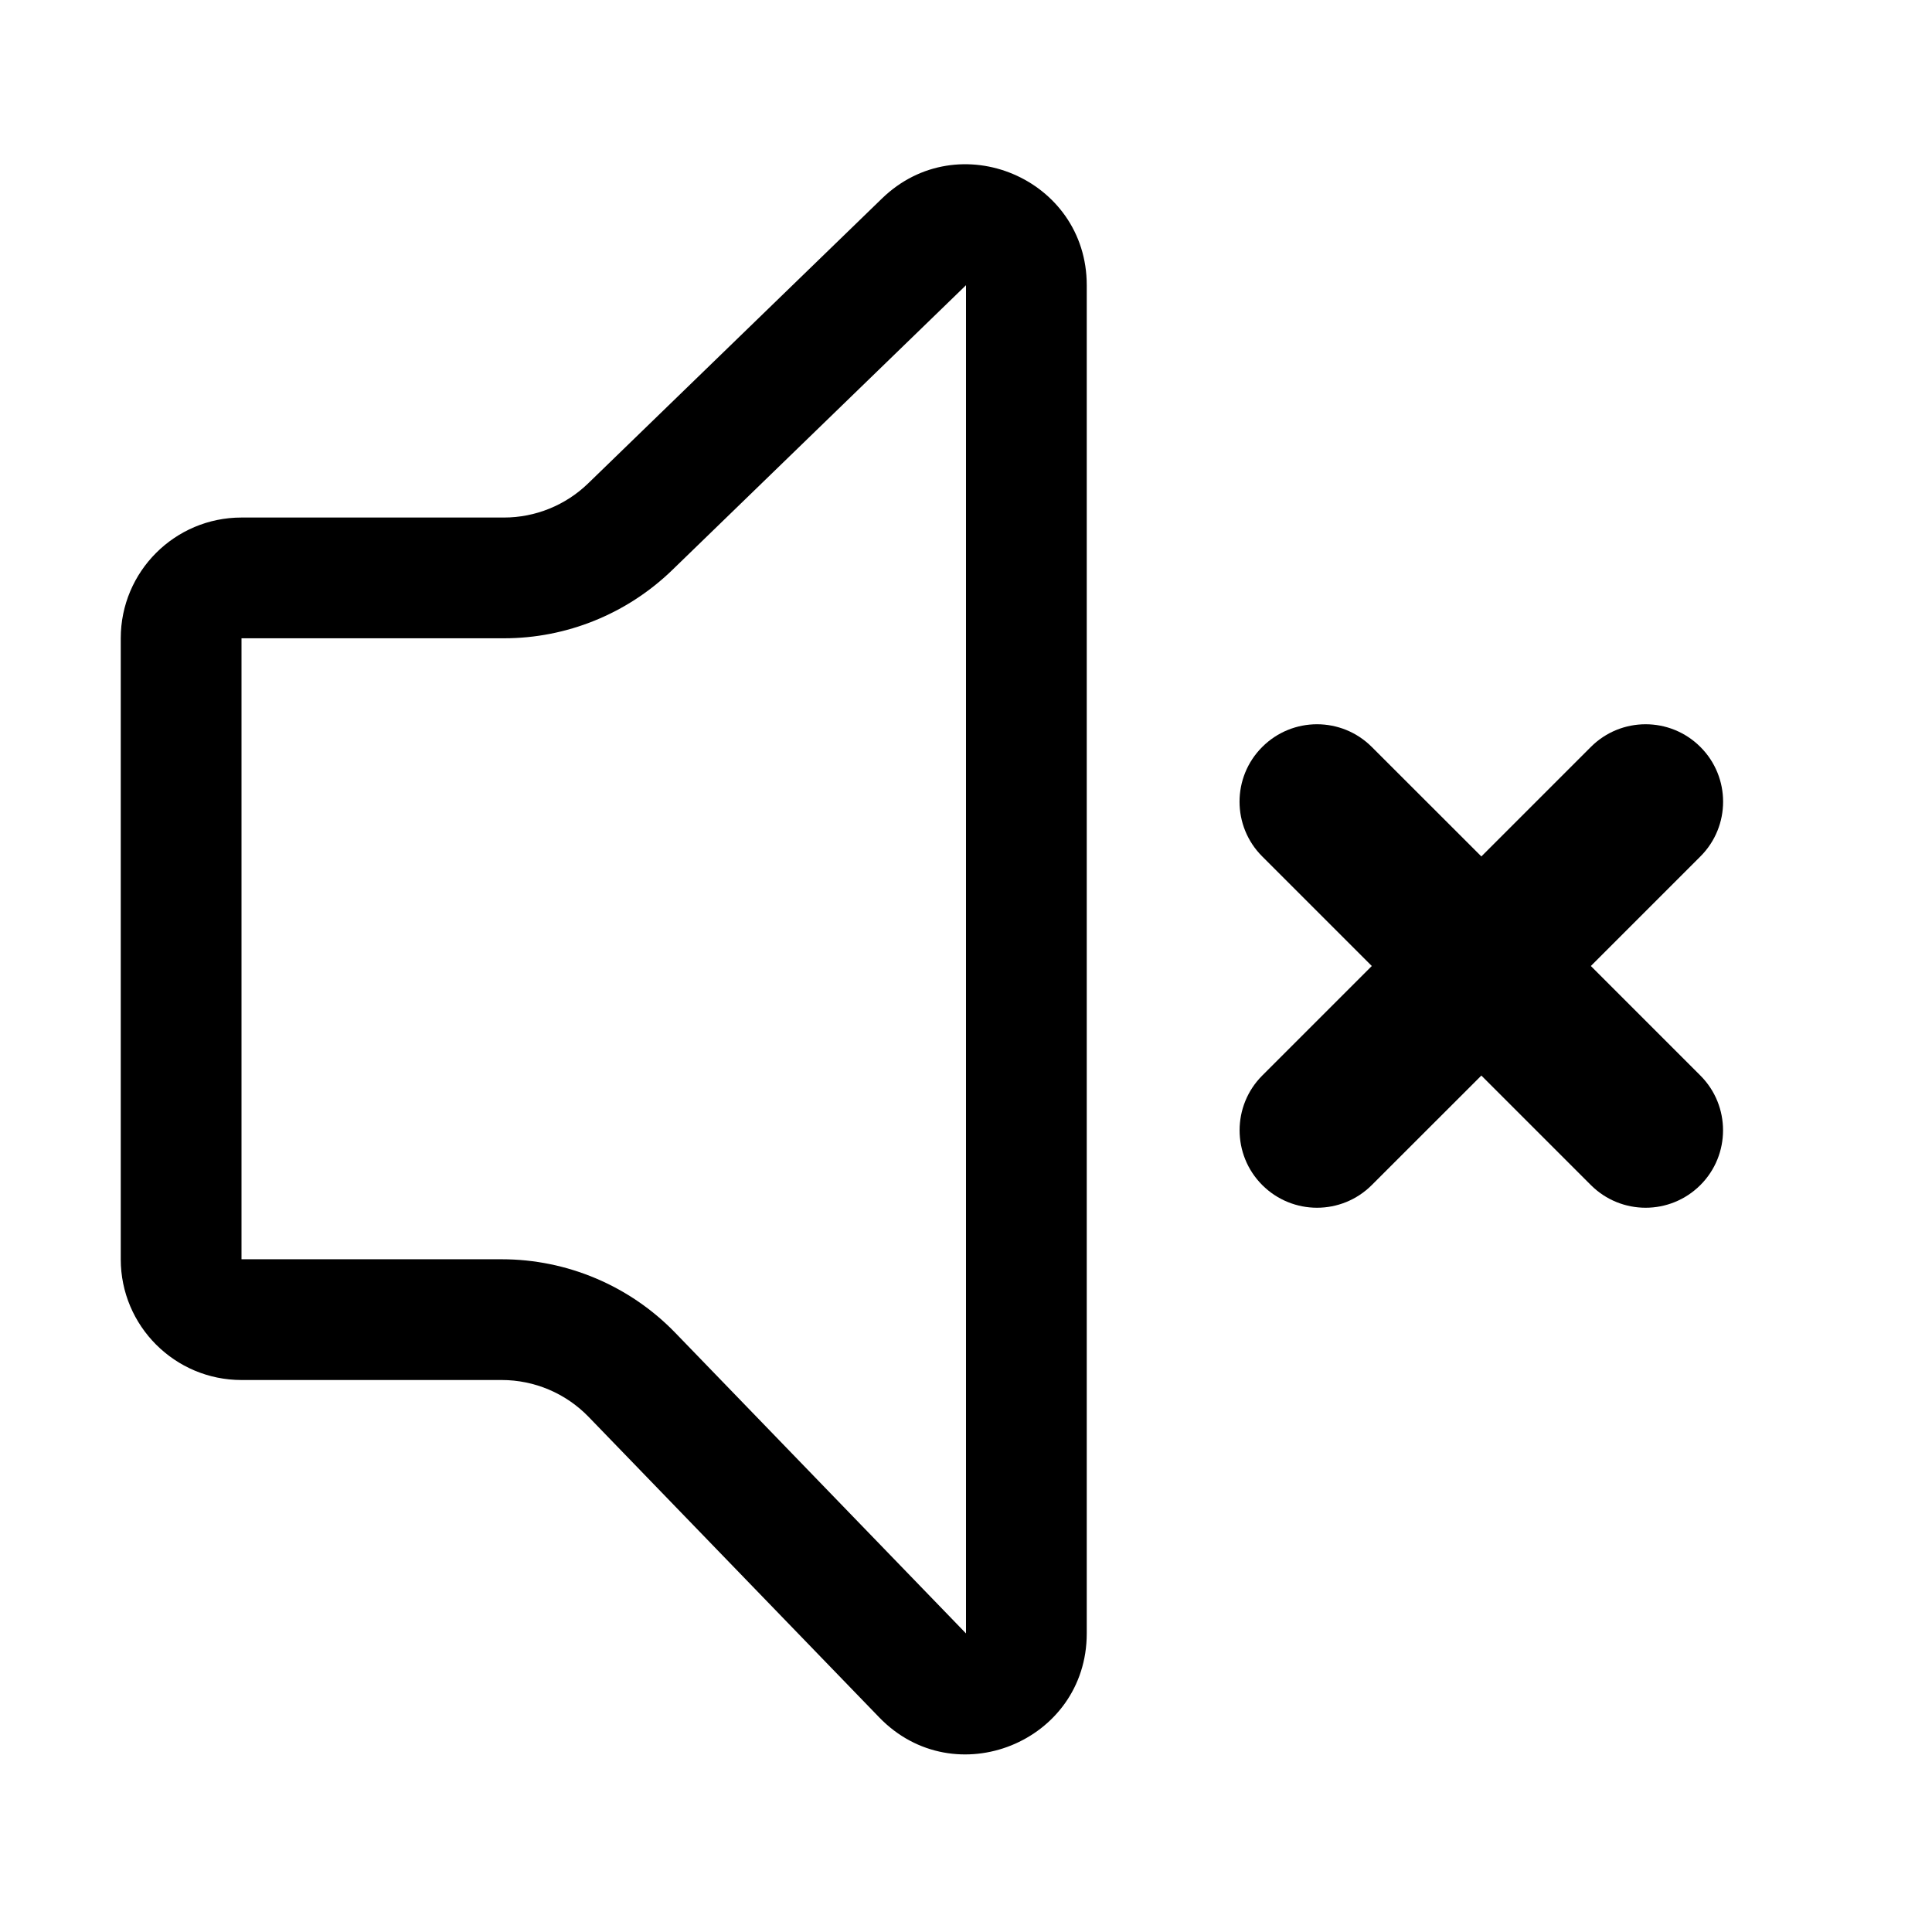
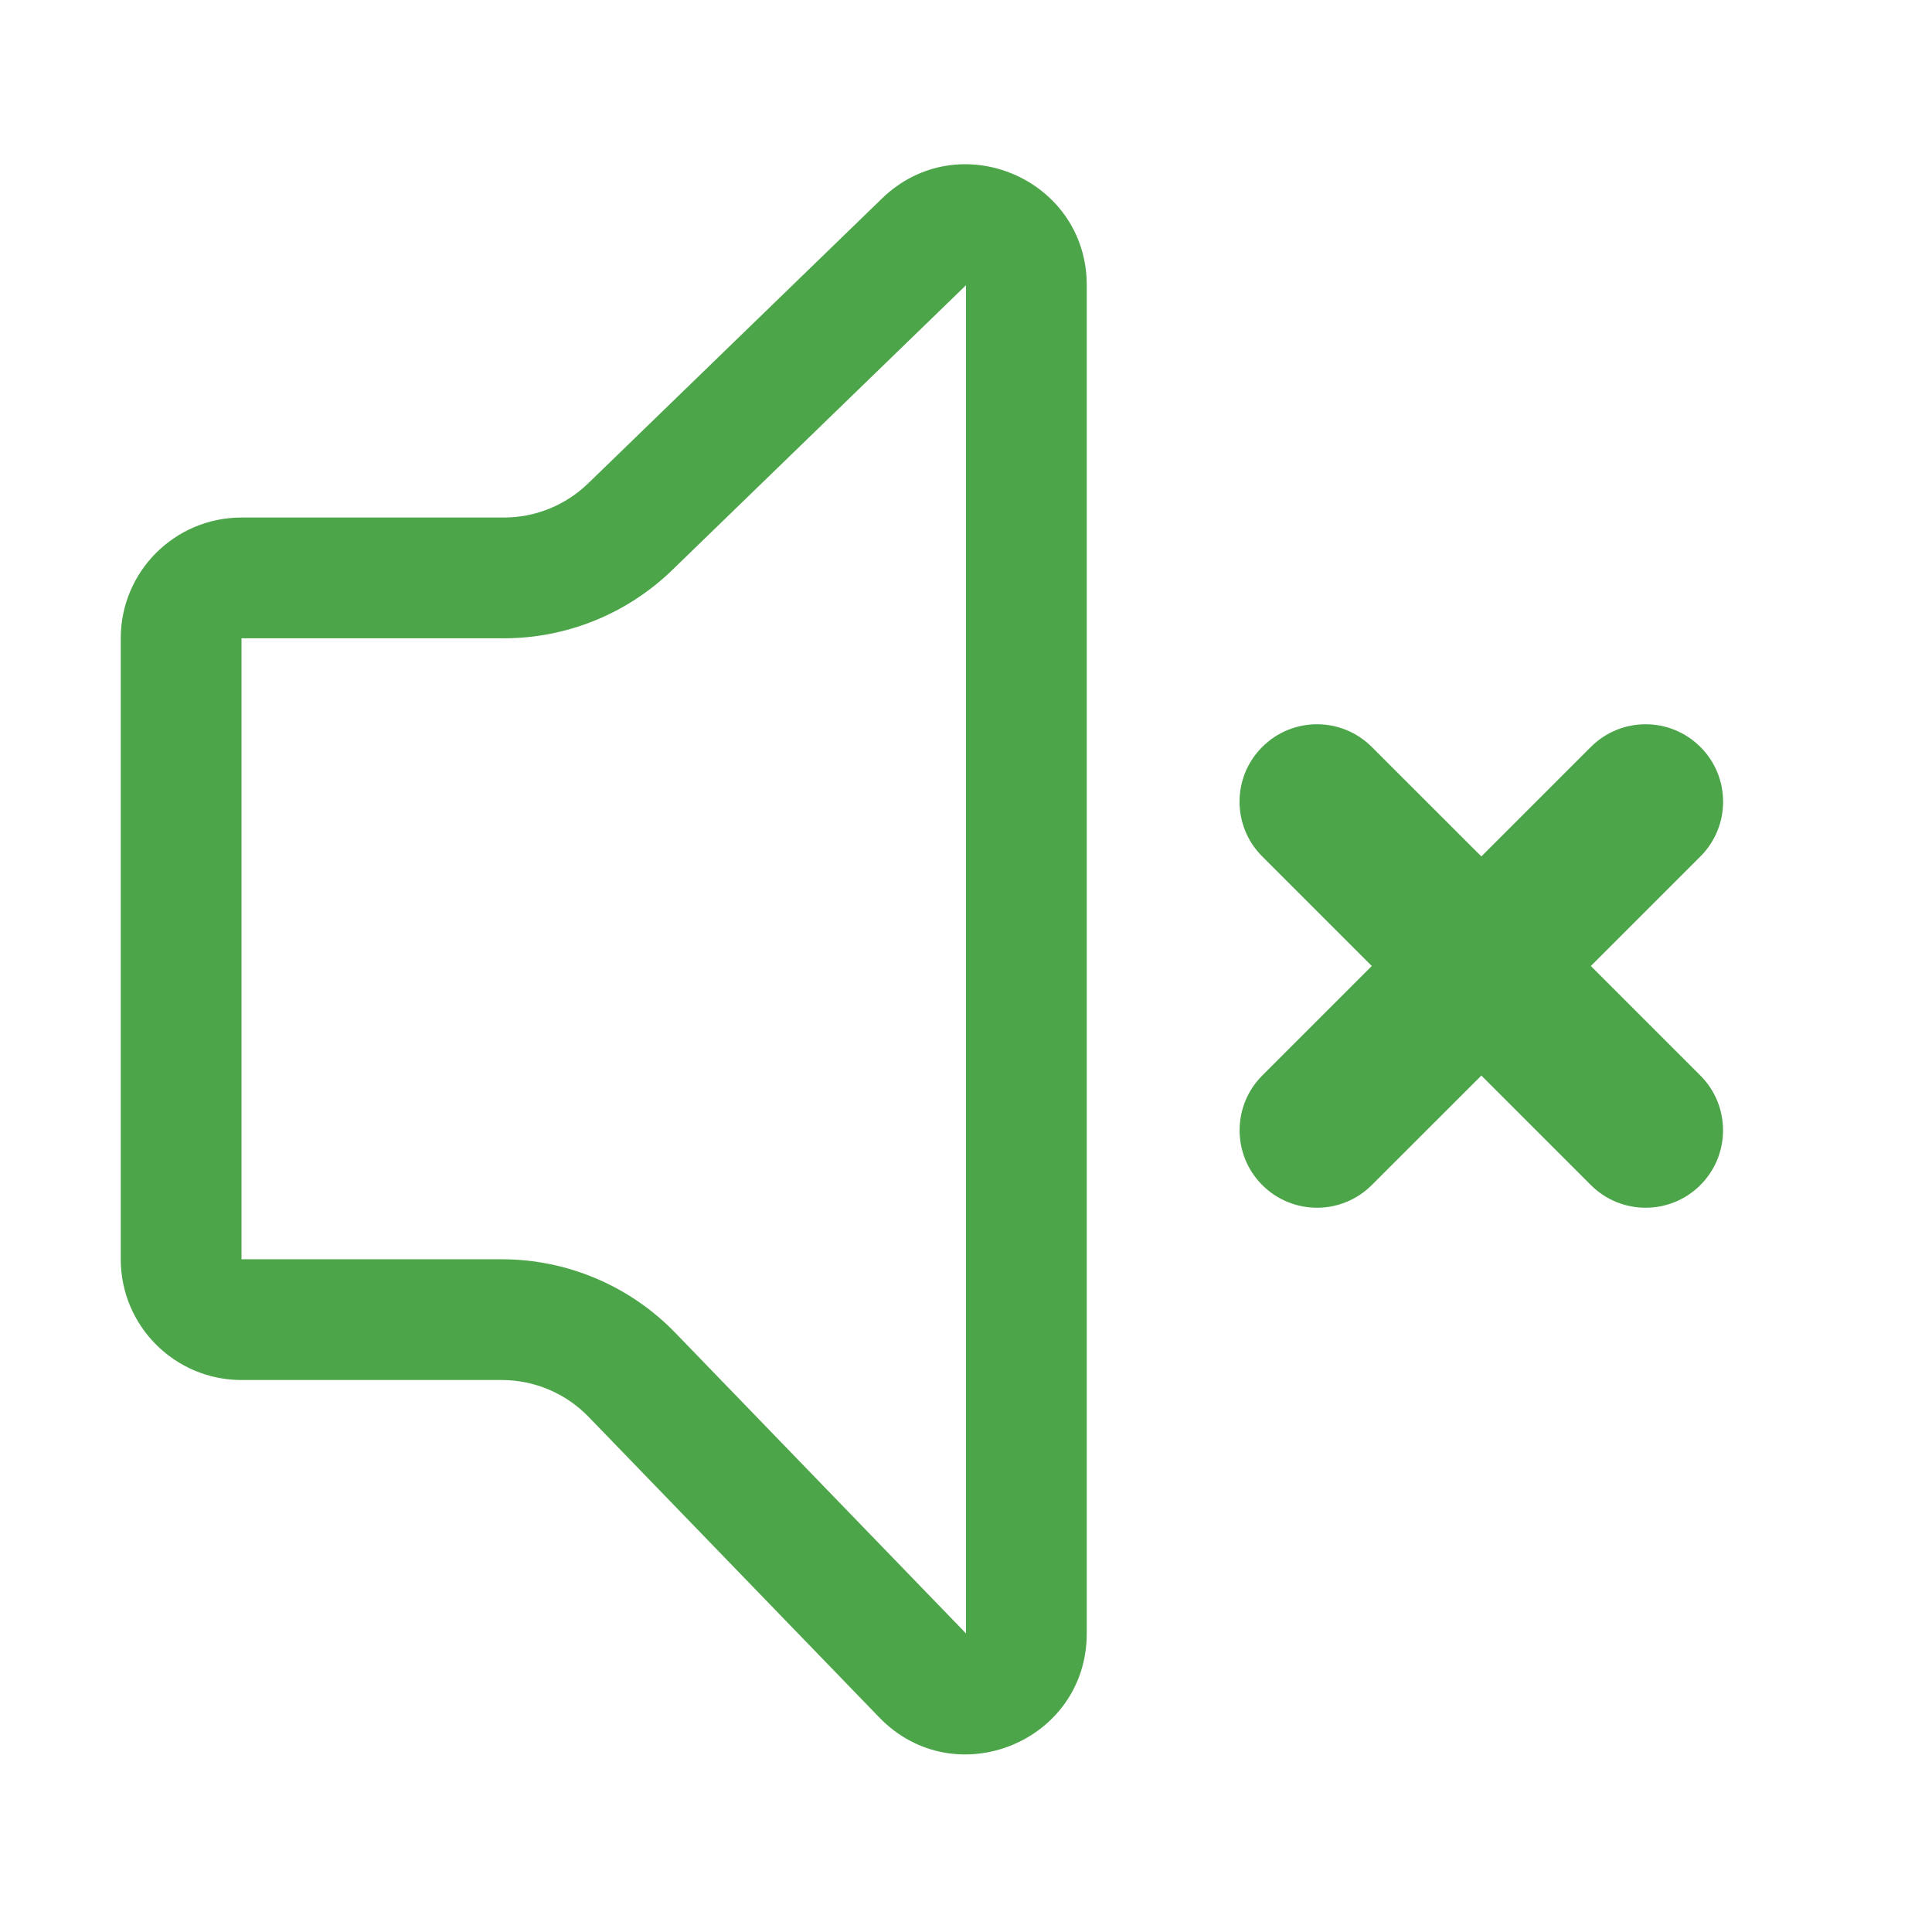
<svg xmlns="http://www.w3.org/2000/svg" width="24" height="24" viewBox="0 0 24 24">
-   <path d="M12 20.291L12 3.543L8.349 7.083L7.305 6.006L10.956 2.466C11.907 1.544 13.5 2.218 13.5 3.543V20.291C13.5 21.64 11.859 22.303 10.922 21.334L7.311 17.6C7.028 17.308 6.639 17.143 6.232 17.143H3C2.172 17.143 1.5 16.471 1.5 15.643V7.929C1.5 7.1 2.172 6.429 3 6.429H6.261C6.65 6.429 7.025 6.277 7.305 6.006L8.349 7.083C7.789 7.625 7.04 7.929 6.261 7.929H3L3 15.643H6.232C7.045 15.643 7.824 15.973 8.389 16.557L12 20.291Z" />
-   <path d="M15.68 14.721C15.305 14.346 15.305 13.736 15.68 13.361L17.041 12L15.68 10.639C15.304 10.264 15.304 9.654 15.68 9.279C16.056 8.903 16.665 8.903 17.041 9.279L18.402 10.639L19.762 9.279C20.138 8.903 20.747 8.903 21.123 9.279C21.499 9.654 21.499 10.264 21.123 10.639L19.762 12L21.123 13.361C21.498 13.736 21.498 14.346 21.123 14.721C20.747 15.097 20.138 15.097 19.762 14.721L18.402 13.361L17.041 14.721C16.665 15.097 16.056 15.097 15.68 14.721Z" />
+   <path d="M12 20.291L12 3.543L8.349 7.083L7.305 6.006L10.956 2.466C11.907 1.544 13.5 2.218 13.5 3.543V20.291C13.5 21.64 11.859 22.303 10.922 21.334L7.311 17.6C7.028 17.308 6.639 17.143 6.232 17.143H3C2.172 17.143 1.5 16.471 1.5 15.643V7.929C1.5 7.1 2.172 6.429 3 6.429H6.261C6.65 6.429 7.025 6.277 7.305 6.006L8.349 7.083C7.789 7.625 7.04 7.929 6.261 7.929H3L3 15.643H6.232C7.045 15.643 7.824 15.973 8.389 16.557L12 20.291Z" fill="#4CA649" />
+   <path d="M15.68 14.721C15.305 14.346 15.305 13.736 15.68 13.361L17.041 12L15.68 10.639C15.304 10.264 15.304 9.654 15.68 9.279C16.056 8.903 16.665 8.903 17.041 9.279L18.402 10.639L19.762 9.279C20.138 8.903 20.747 8.903 21.123 9.279C21.499 9.654 21.499 10.264 21.123 10.639L19.762 12L21.123 13.361C21.498 13.736 21.498 14.346 21.123 14.721C20.747 15.097 20.138 15.097 19.762 14.721L18.402 13.361L17.041 14.721C16.665 15.097 16.056 15.097 15.68 14.721Z" fill="#4CA649" />
</svg>
